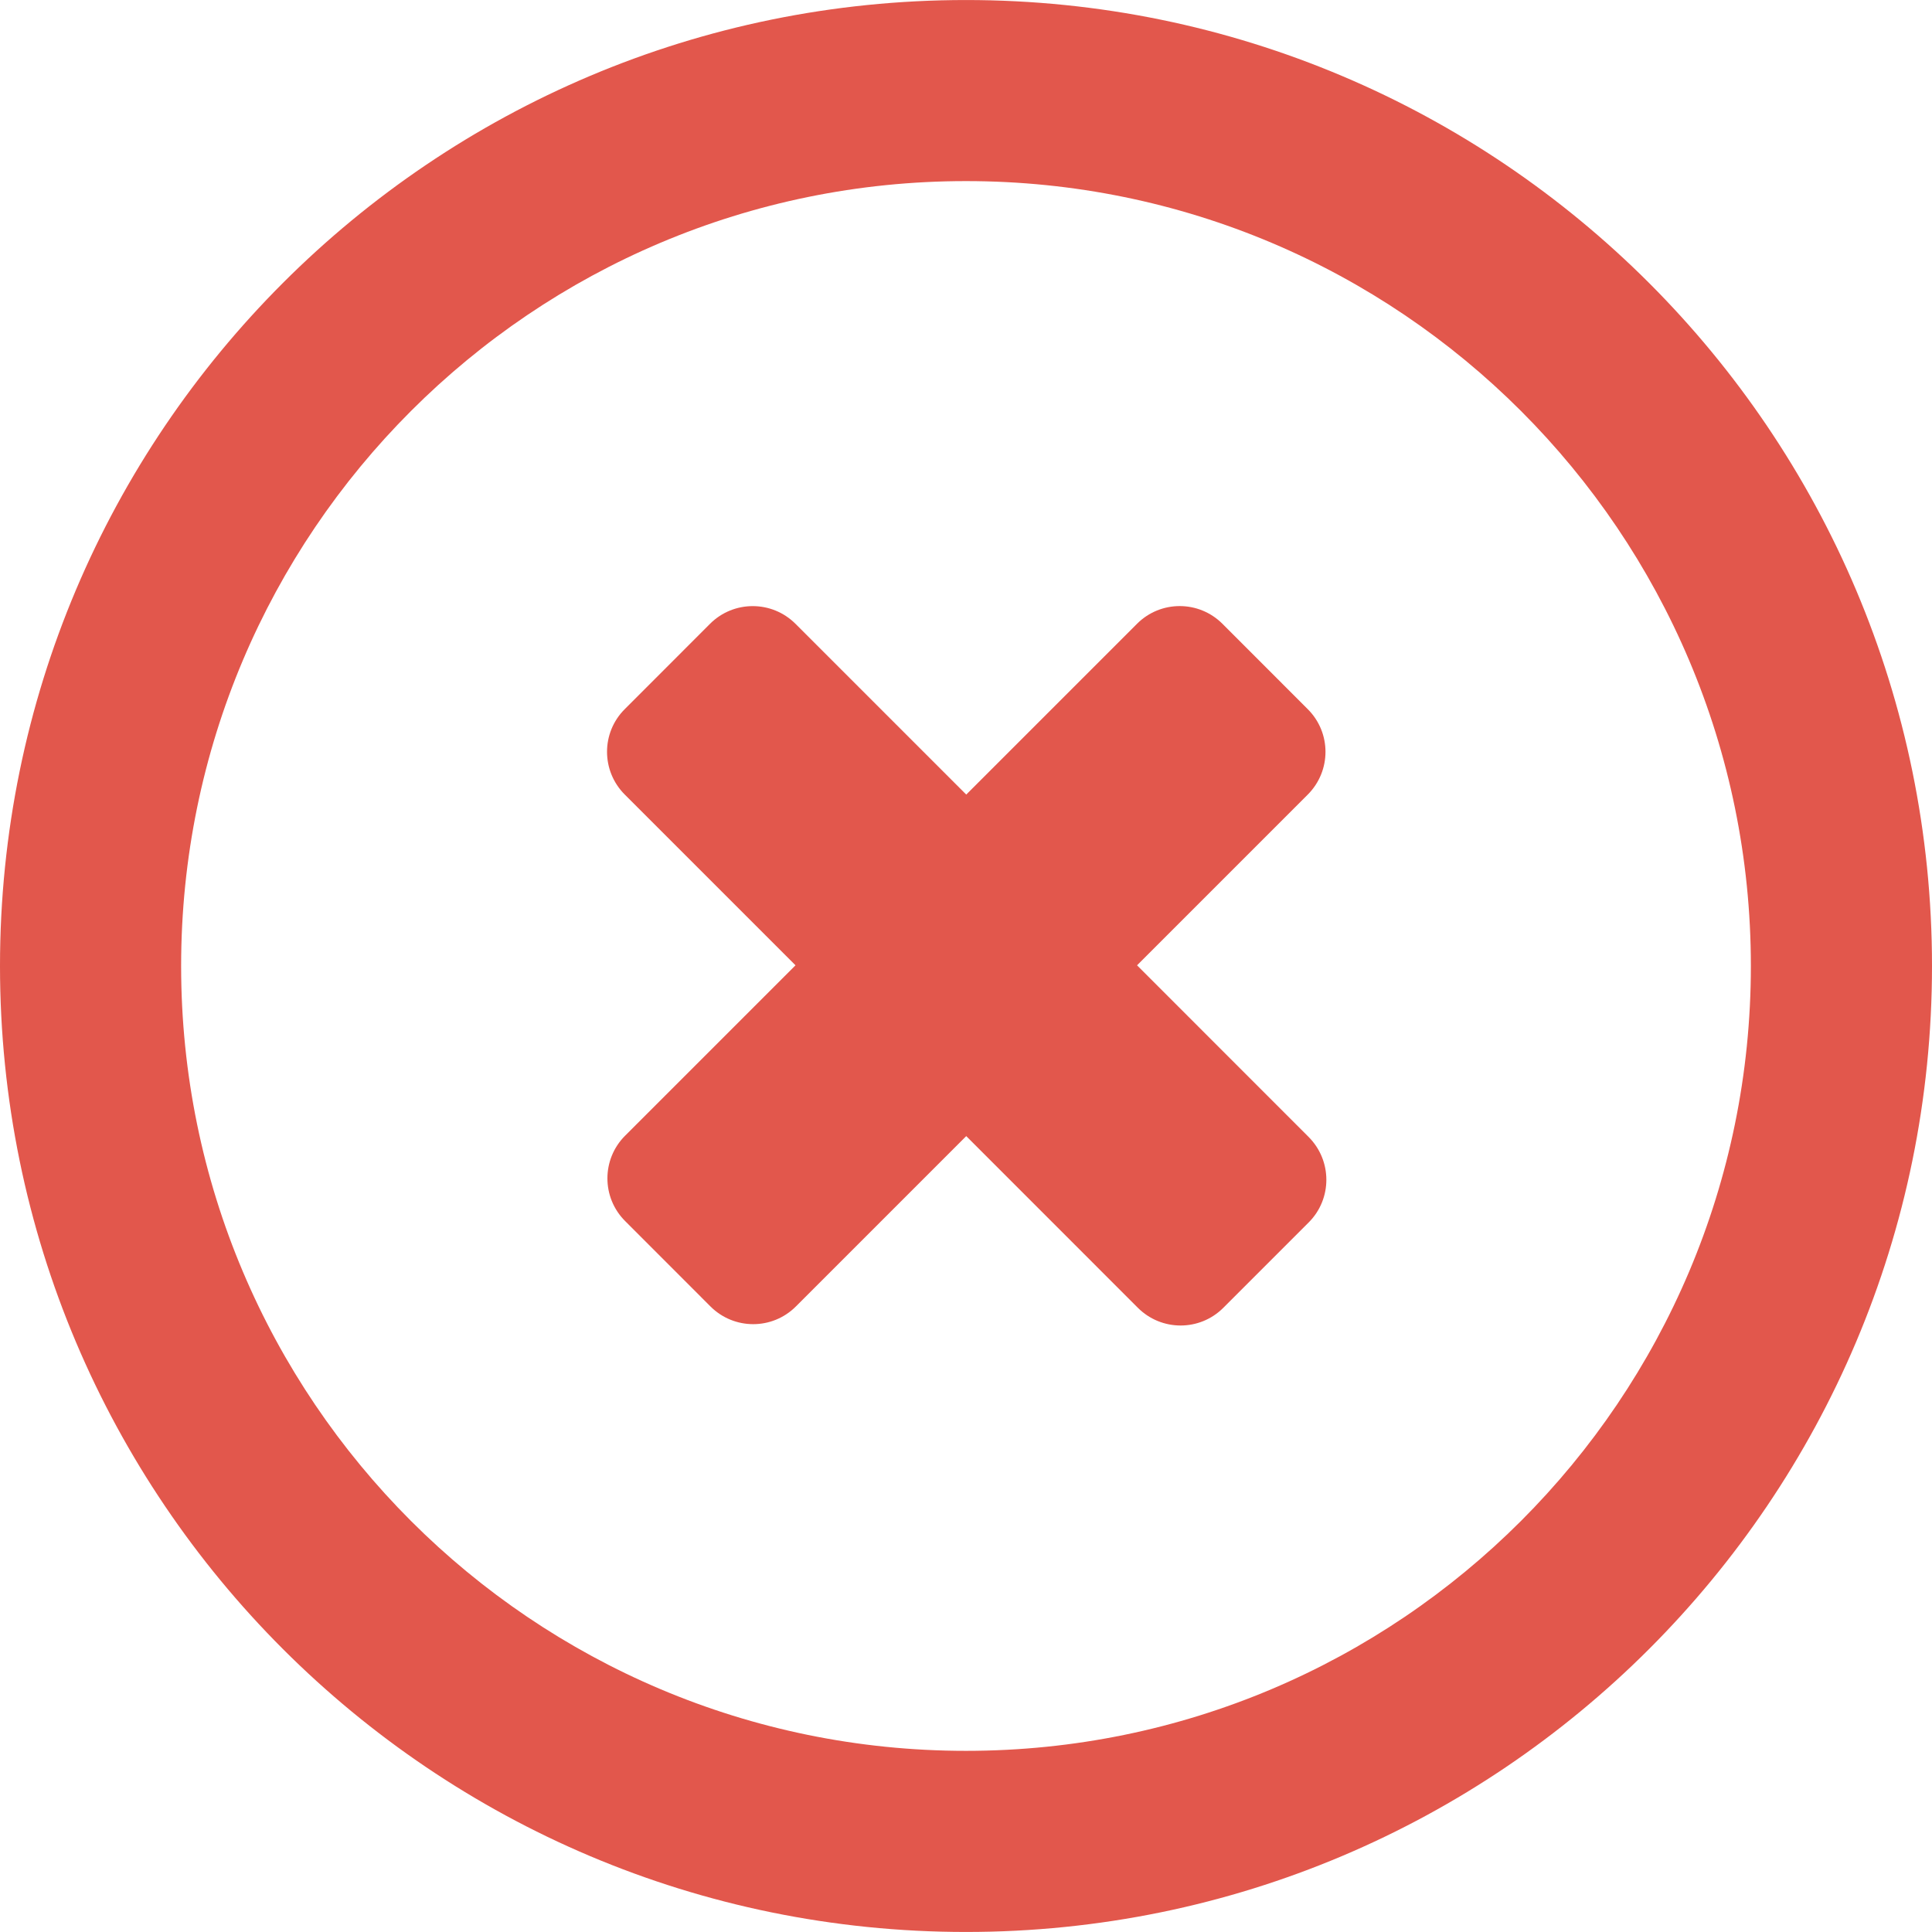
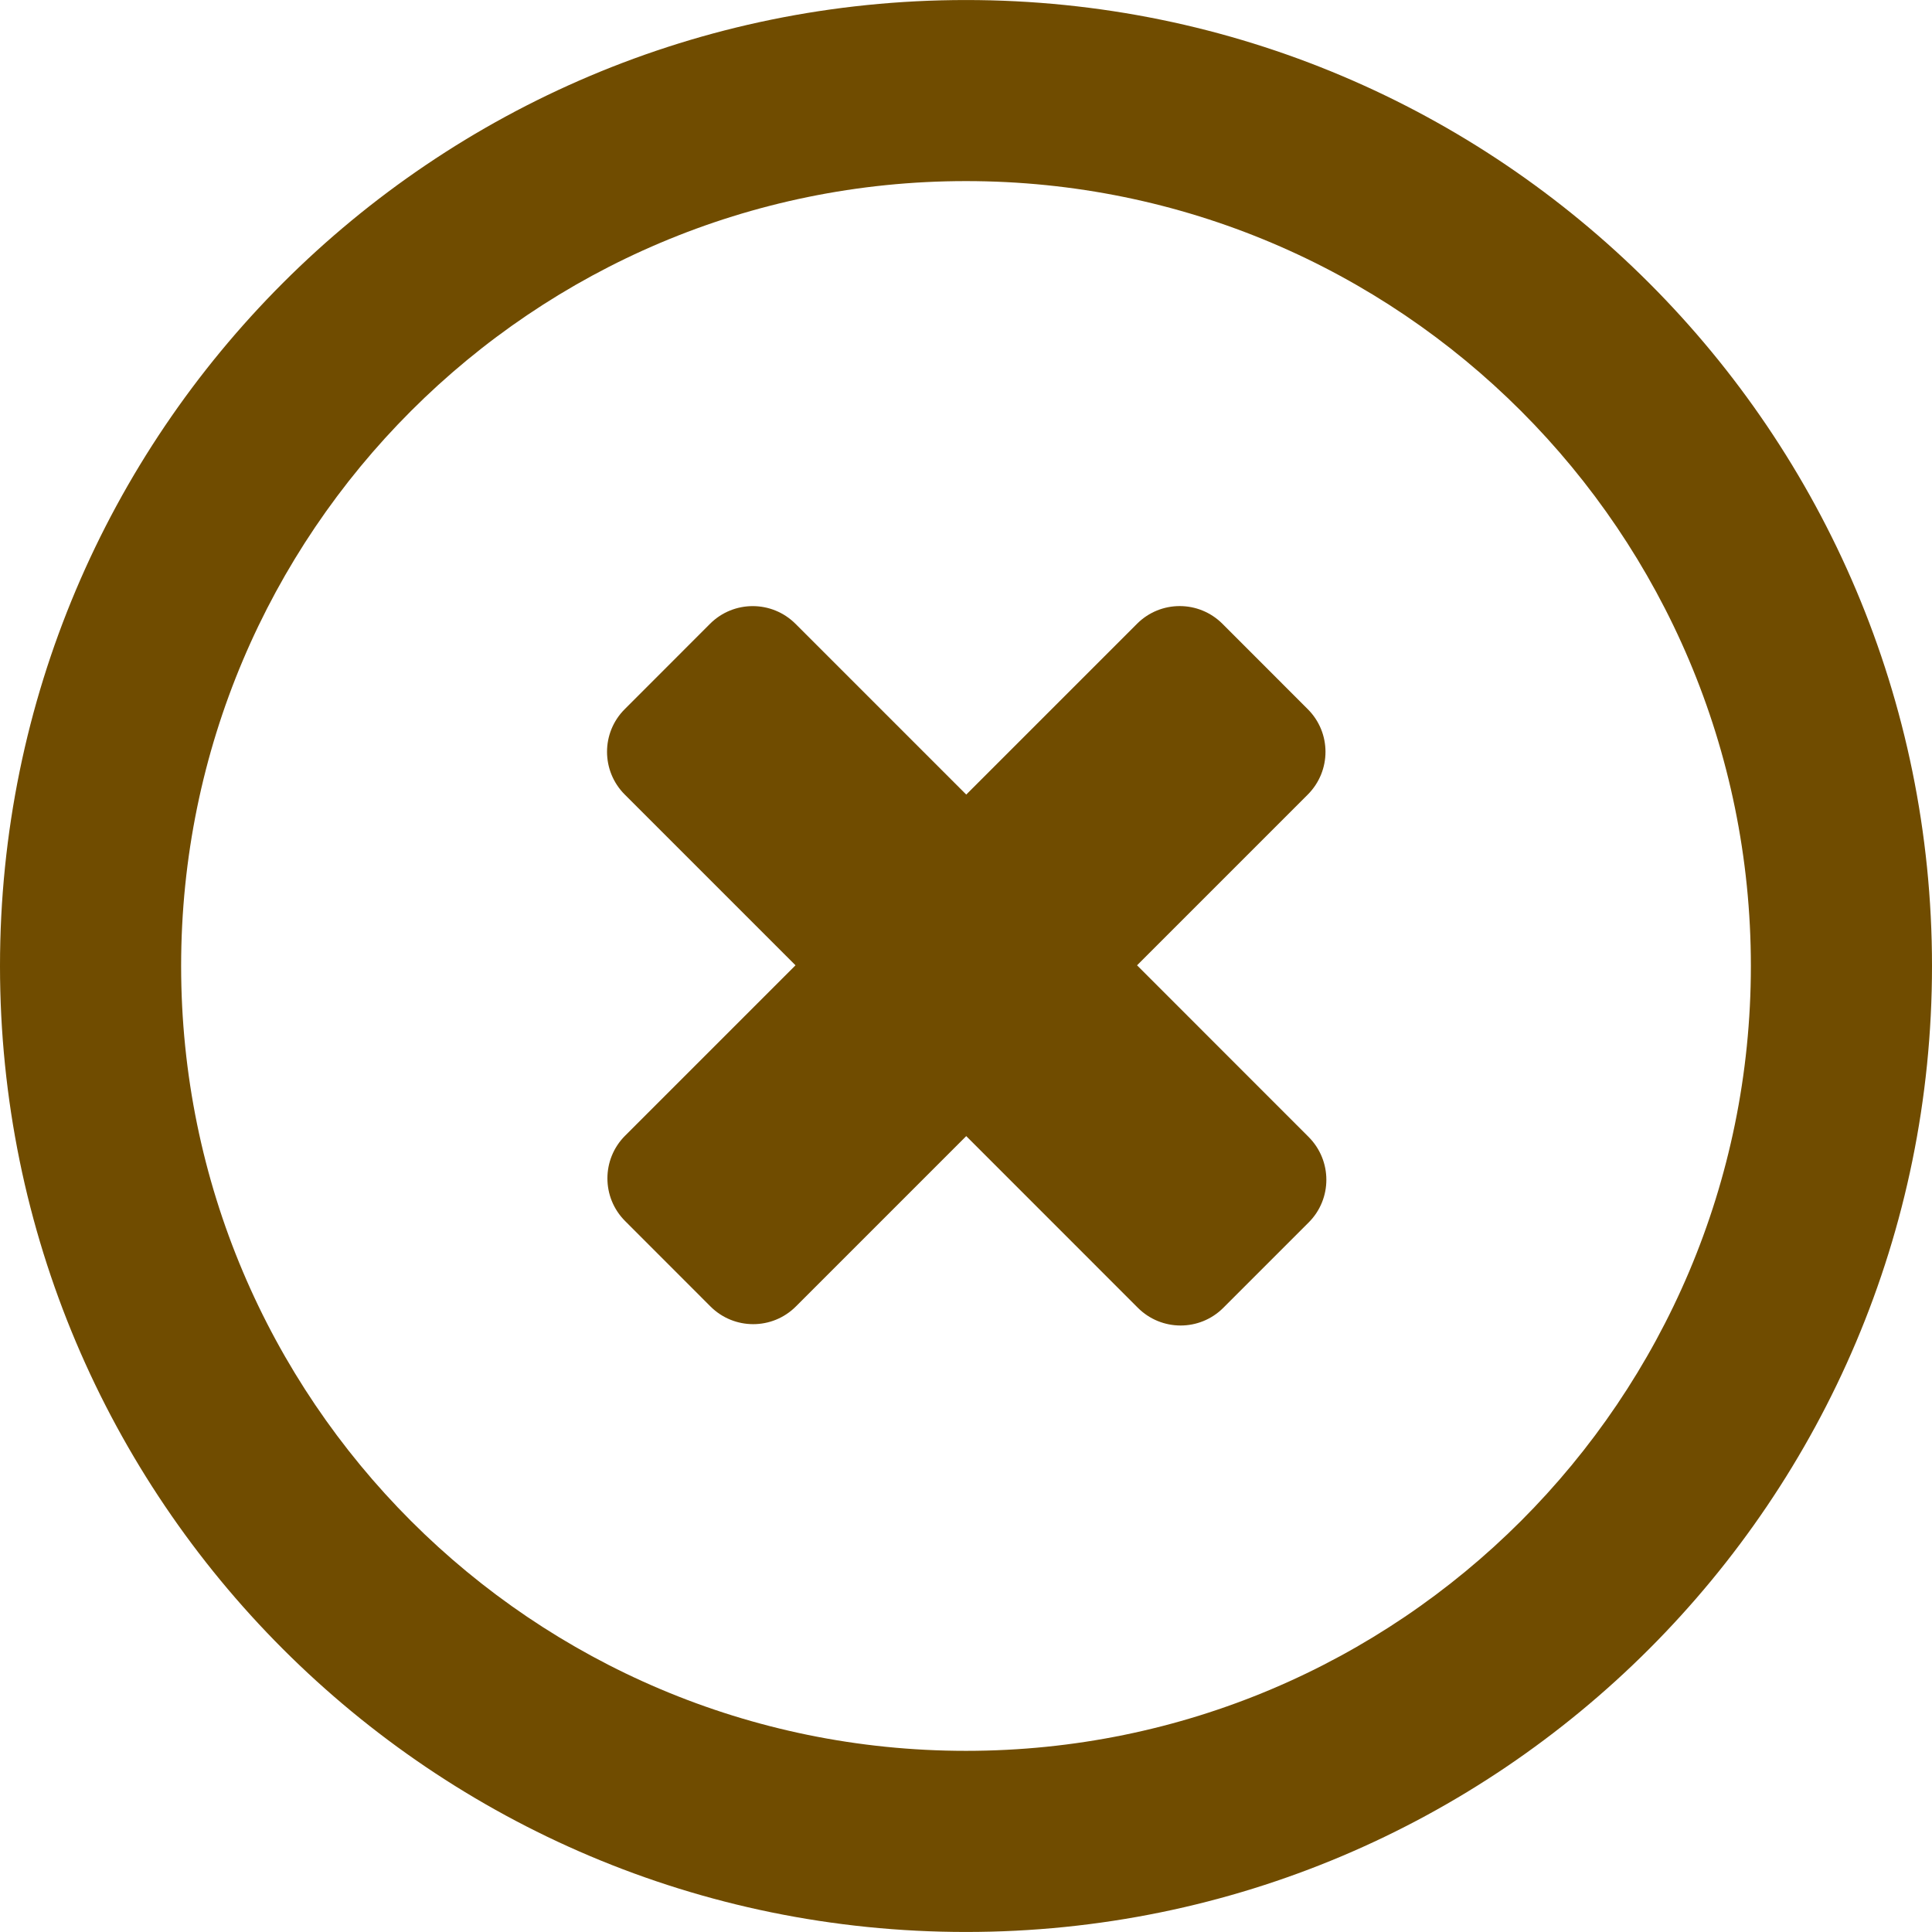
<svg xmlns="http://www.w3.org/2000/svg" version="1.1" id="Layer_1" x="0px" y="0px" viewBox="0 0 286.054 286.054" style="enable-background:new 0 0 286.054 286.054;" xml:space="preserve">
  <g>
-     <path style="fill:#E2574C;" d="M168.352,142.924l25.28-25.28c3.495-3.504,3.495-9.154,0-12.64l-12.64-12.649   c-3.495-3.486-9.145-3.495-12.64,0l-25.289,25.289l-25.271-25.271c-3.504-3.504-9.163-3.504-12.658-0.018l-12.64,12.649   c-3.495,3.486-3.486,9.154,0.018,12.649l25.271,25.271L92.556,168.15c-3.495,3.495-3.495,9.145,0,12.64l12.64,12.649   c3.495,3.486,9.145,3.495,12.64,0l25.226-25.226l25.405,25.414c3.504,3.504,9.163,3.504,12.658,0.009l12.64-12.64   c3.495-3.495,3.486-9.154-0.009-12.658L168.352,142.924z M143.027,0.004C64.031,0.004,0,64.036,0,143.022   c0,78.996,64.031,143.027,143.027,143.027s143.027-64.031,143.027-143.027C286.054,64.045,222.022,0.004,143.027,0.004z    M143.027,259.232c-64.183,0-116.209-52.026-116.209-116.209s52.026-116.21,116.209-116.21s116.209,52.026,116.209,116.209   S207.21,259.232,143.027,259.232z" />
+     <path style="fill:#704C00;" d="M168.352,142.924l25.28-25.28c3.495-3.504,3.495-9.154,0-12.64l-12.64-12.649   c-3.495-3.486-9.145-3.495-12.64,0l-25.289,25.289l-25.271-25.271c-3.504-3.504-9.163-3.504-12.658-0.018l-12.64,12.649   c-3.495,3.486-3.486,9.154,0.018,12.649l25.271,25.271L92.556,168.15c-3.495,3.495-3.495,9.145,0,12.64l12.64,12.649   c3.495,3.486,9.145,3.495,12.64,0l25.226-25.226l25.405,25.414c3.504,3.504,9.163,3.504,12.658,0.009l12.64-12.64   c3.495-3.495,3.486-9.154-0.009-12.658L168.352,142.924z M143.027,0.004C64.031,0.004,0,64.036,0,143.022   c0,78.996,64.031,143.027,143.027,143.027s143.027-64.031,143.027-143.027C286.054,64.045,222.022,0.004,143.027,0.004z    M143.027,259.232c-64.183,0-116.209-52.026-116.209-116.209s52.026-116.21,116.209-116.21s116.209,52.026,116.209,116.209   S207.21,259.232,143.027,259.232z" />
  </g>
  <g>
</g>
  <g>
</g>
  <g>
</g>
  <g>
</g>
  <g>
</g>
  <g>
</g>
  <g>
</g>
  <g>
</g>
  <g>
</g>
  <g>
</g>
  <g>
</g>
  <g>
</g>
  <g>
</g>
  <g>
</g>
  <g>
</g>
</svg>
